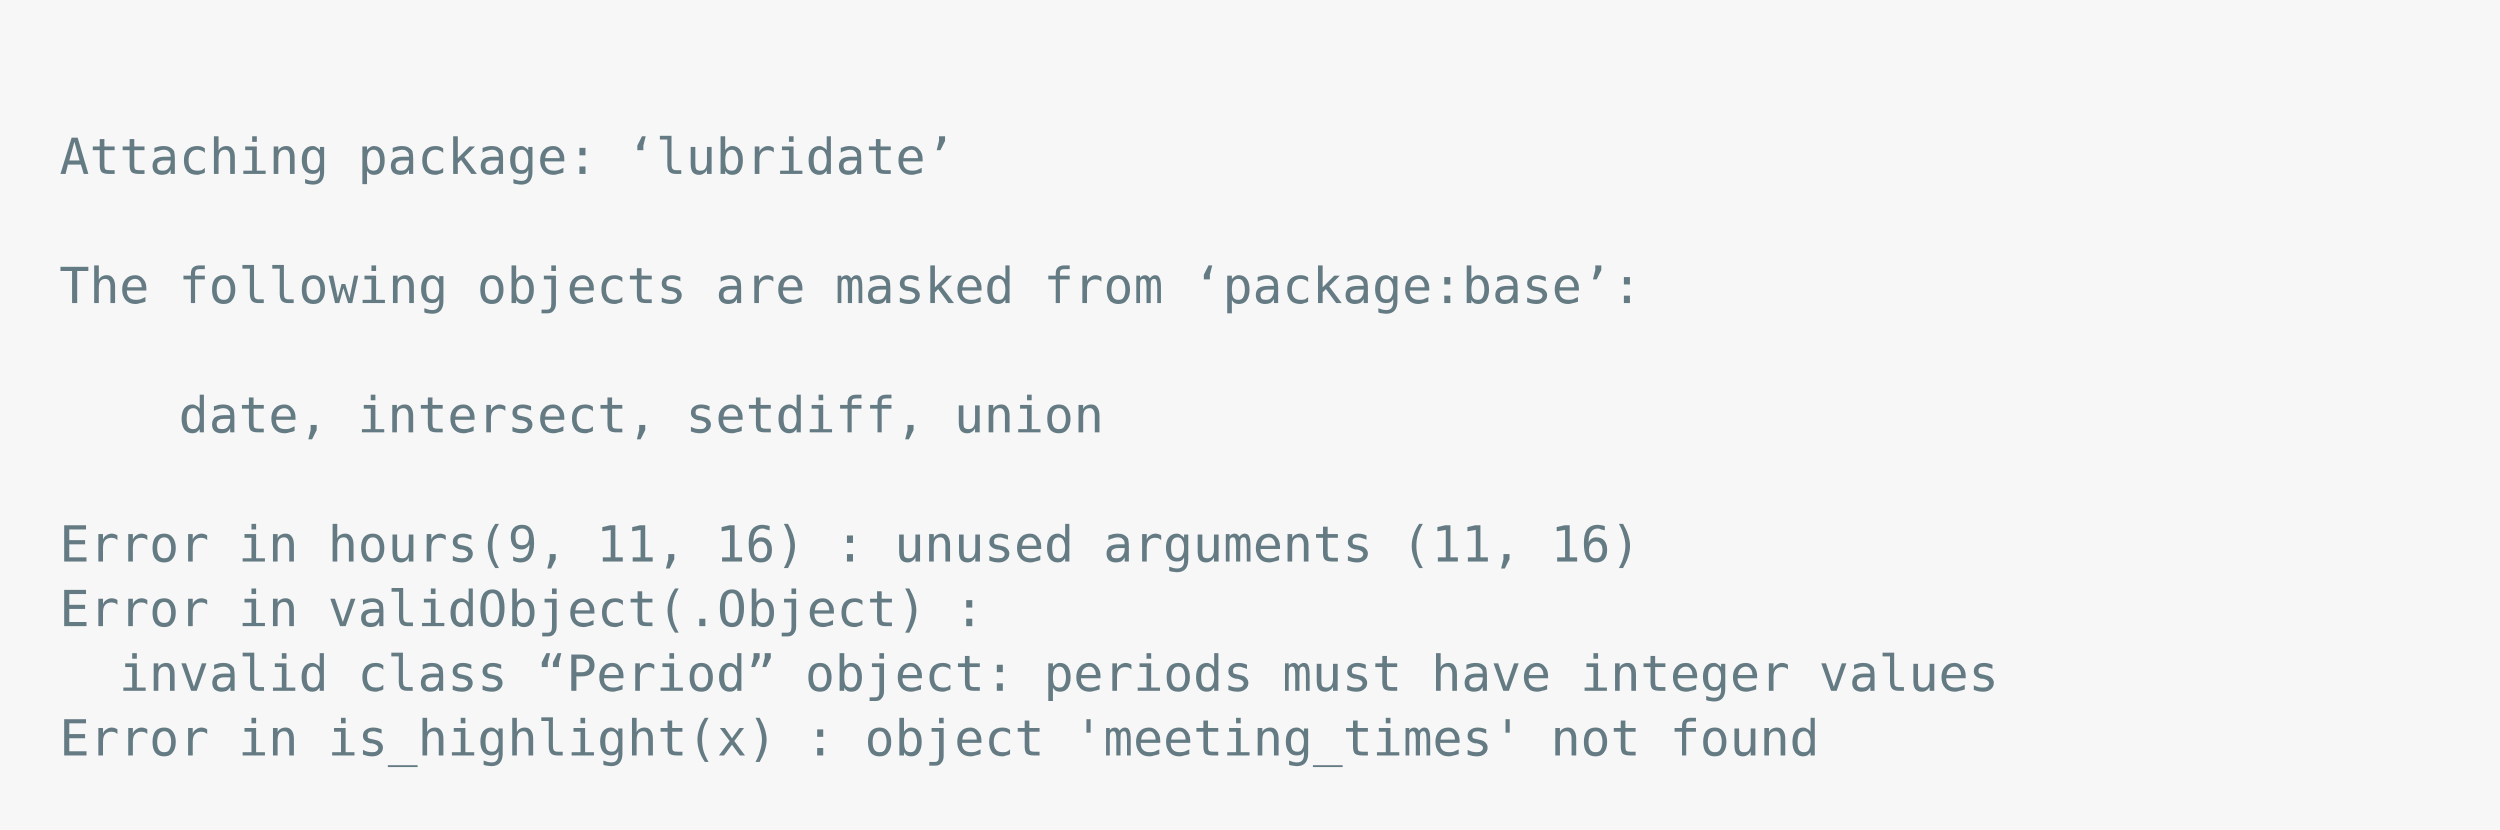
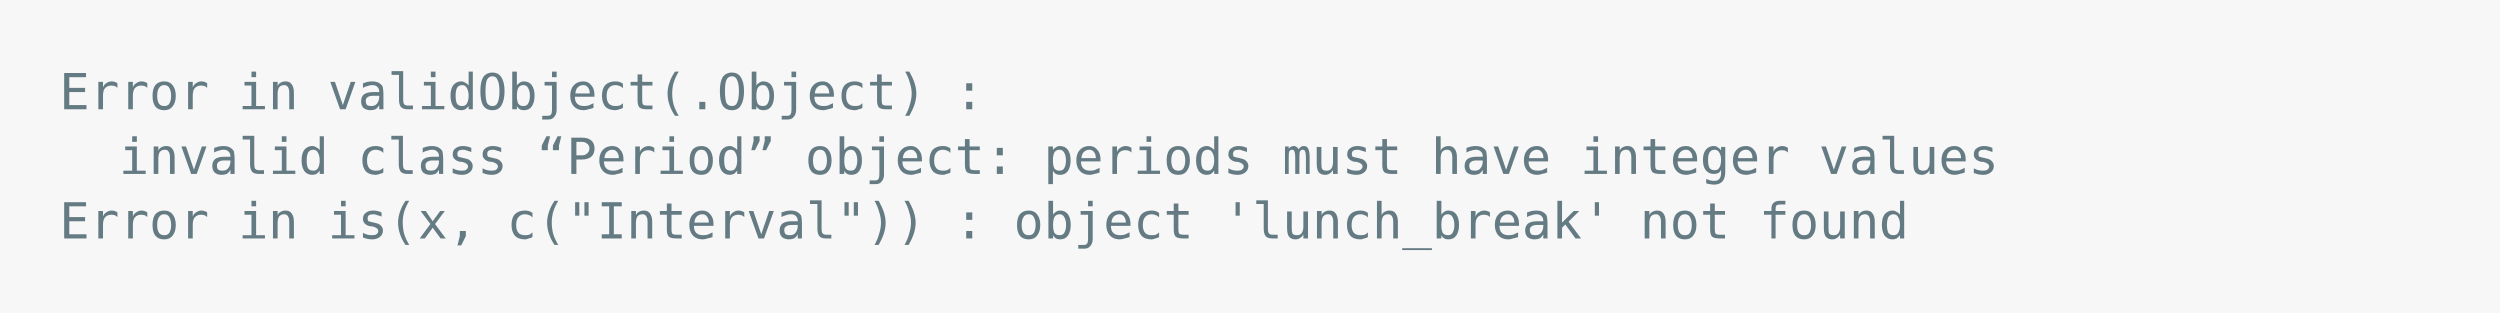
- <svg xmlns="http://www.w3.org/2000/svg" xmlns:xlink="http://www.w3.org/1999/xlink" width="840" height="278.81">
-   <rect width="840" height="278.81" rx="0" ry="0" class="a" />
-   <svg height="238.81" viewBox="0 0 80 23.881" width="800" x="20" y="20">
+ <svg xmlns="http://www.w3.org/2000/svg" xmlns:xlink="http://www.w3.org/1999/xlink" width="840" height="105.13">
+   <rect width="840" height="105.13" rx="0" ry="0" class="a" />
+   <svg height="65.13" viewBox="0 0 80 6.513" width="800" x="20" y="20">
    <style>.a{fill:rgb(247,247,247)}.b{font-family:'Fira Code',Monaco,Consolas,Menlo,'Bitstream Vera Sans Mono','Powerline Symbols',monospace}.c{fill:transparent}.d{fill:rgb(101,123,131);white-space:pre}</style>
    <g font-family="'Fira Code',Monaco,Consolas,Menlo,'Bitstream Vera Sans Mono','Powerline Symbols',monospace" font-size="1.67" class="b">
      <defs>
        <symbol id="a">
-           <rect height="11" width="80" x="0" y="0" class="c" />
+           <rect height="3" width="80" x="0" y="0" class="c" />
        </symbol>
      </defs>
-       <rect height="23.881" width="80" class="a" />
+       <rect height="6.513" width="80" class="a" />
      <svg x="0" y="0" width="80">
        <svg x="0">
          <use xlink:href="#a" />
-           <text font-size="1.67" x="0" y="3.841" class="d">Attaching</text>
-           <text font-size="1.67" x="10.02" y="3.841" class="d">package:</text>
-           <text font-size="1.67" x="19.038" y="3.841" class="d">‘lubridate’</text>
-           <text font-size="1.67" x="0" y="8.183" class="d">The</text>
-           <text font-size="1.67" x="4.008" y="8.183" class="d">following</text>
-           <text font-size="1.67" x="14.028" y="8.183" class="d">objects</text>
-           <text font-size="1.67" x="22.044" y="8.183" class="d">are</text>
-           <text font-size="1.67" x="26.052" y="8.183" class="d">masked</text>
-           <text font-size="1.67" x="33.066" y="8.183" class="d">from</text>
-           <text font-size="1.67" x="38.076" y="8.183" class="d">‘package:base’:</text>
-           <text font-size="1.67" x="4.008" y="12.525" class="d">date,</text>
-           <text font-size="1.67" x="10.02" y="12.525" class="d">intersect,</text>
-           <text font-size="1.67" x="21.042" y="12.525" class="d">setdiff,</text>
-           <text font-size="1.67" x="30.06" y="12.525" class="d">union</text>
-           <text font-size="1.67" x="0" y="16.867" class="d">Error</text>
-           <text font-size="1.67" x="6.012" y="16.867" class="d">in</text>
-           <text font-size="1.67" x="9.018" y="16.867" class="d">hours(9,</text>
-           <text font-size="1.67" x="18.036" y="16.867" class="d">11,</text>
-           <text font-size="1.67" x="22.044" y="16.867" class="d">16)</text>
-           <text font-size="1.67" x="26.052" y="16.867" class="d">:</text>
-           <text font-size="1.67" x="28.056" y="16.867" class="d">unused</text>
-           <text font-size="1.67" x="35.07" y="16.867" class="d">arguments</text>
-           <text font-size="1.67" x="45.09" y="16.867" class="d">(11,</text>
-           <text font-size="1.67" x="50.1" y="16.867" class="d">16)</text>
-           <text font-size="1.67" x="0" y="19.038" class="d">Error</text>
-           <text font-size="1.67" x="6.012" y="19.038" class="d">in</text>
-           <text font-size="1.67" x="9.018" y="19.038" class="d">validObject(.Object)</text>
-           <text font-size="1.67" x="30.06" y="19.038" class="d">:</text>
-           <text font-size="1.67" x="2.004" y="21.209" class="d">invalid</text>
-           <text font-size="1.67" x="10.02" y="21.209" class="d">class</text>
-           <text font-size="1.67" x="16.032" y="21.209" class="d">“Period”</text>
-           <text font-size="1.67" x="25.05" y="21.209" class="d">object:</text>
-           <text font-size="1.67" x="33.066" y="21.209" class="d">periods</text>
-           <text font-size="1.67" x="41.082" y="21.209" class="d">must</text>
-           <text font-size="1.67" x="46.092" y="21.209" class="d">have</text>
-           <text font-size="1.67" x="51.102" y="21.209" class="d">integer</text>
-           <text font-size="1.67" x="59.118" y="21.209" class="d">values</text>
-           <text font-size="1.67" x="0" y="23.38" class="d">Error</text>
-           <text font-size="1.67" x="6.012" y="23.38" class="d">in</text>
-           <text font-size="1.67" x="9.018" y="23.38" class="d">is_highlight(x)</text>
-           <text font-size="1.67" x="25.05" y="23.38" class="d">:</text>
-           <text font-size="1.67" x="27.054" y="23.38" class="d">object</text>
-           <text font-size="1.67" x="34.068" y="23.38" class="d">'meeting_times'</text>
-           <text font-size="1.67" x="50.1" y="23.38" class="d">not</text>
-           <text font-size="1.67" x="54.108" y="23.38" class="d">found</text>
+           <text font-size="1.67" x="0" y="1.67" class="d">Error</text>
+           <text font-size="1.67" x="6.012" y="1.67" class="d">in</text>
+           <text font-size="1.67" x="9.018" y="1.67" class="d">validObject(.Object)</text>
+           <text font-size="1.67" x="30.06" y="1.67" class="d">:</text>
+           <text font-size="1.67" x="2.004" y="3.841" class="d">invalid</text>
+           <text font-size="1.67" x="10.02" y="3.841" class="d">class</text>
+           <text font-size="1.67" x="16.032" y="3.841" class="d">“Period”</text>
+           <text font-size="1.67" x="25.05" y="3.841" class="d">object:</text>
+           <text font-size="1.67" x="33.066" y="3.841" class="d">periods</text>
+           <text font-size="1.67" x="41.082" y="3.841" class="d">must</text>
+           <text font-size="1.67" x="46.092" y="3.841" class="d">have</text>
+           <text font-size="1.67" x="51.102" y="3.841" class="d">integer</text>
+           <text font-size="1.67" x="59.118" y="3.841" class="d">values</text>
+           <text font-size="1.67" x="0" y="6.012" class="d">Error</text>
+           <text font-size="1.67" x="6.012" y="6.012" class="d">in</text>
+           <text font-size="1.67" x="9.018" y="6.012" class="d">is(x,</text>
+           <text font-size="1.67" x="15.03" y="6.012" class="d">c("Interval"))</text>
+           <text font-size="1.67" x="30.06" y="6.012" class="d">:</text>
+           <text font-size="1.67" x="32.064" y="6.012" class="d">object</text>
+           <text font-size="1.67" x="39.078" y="6.012" class="d">'lunch_break'</text>
+           <text font-size="1.67" x="53.106" y="6.012" class="d">not</text>
+           <text font-size="1.67" x="57.114" y="6.012" class="d">found</text>
        </svg>
      </svg>
    </g>
  </svg>
</svg>
